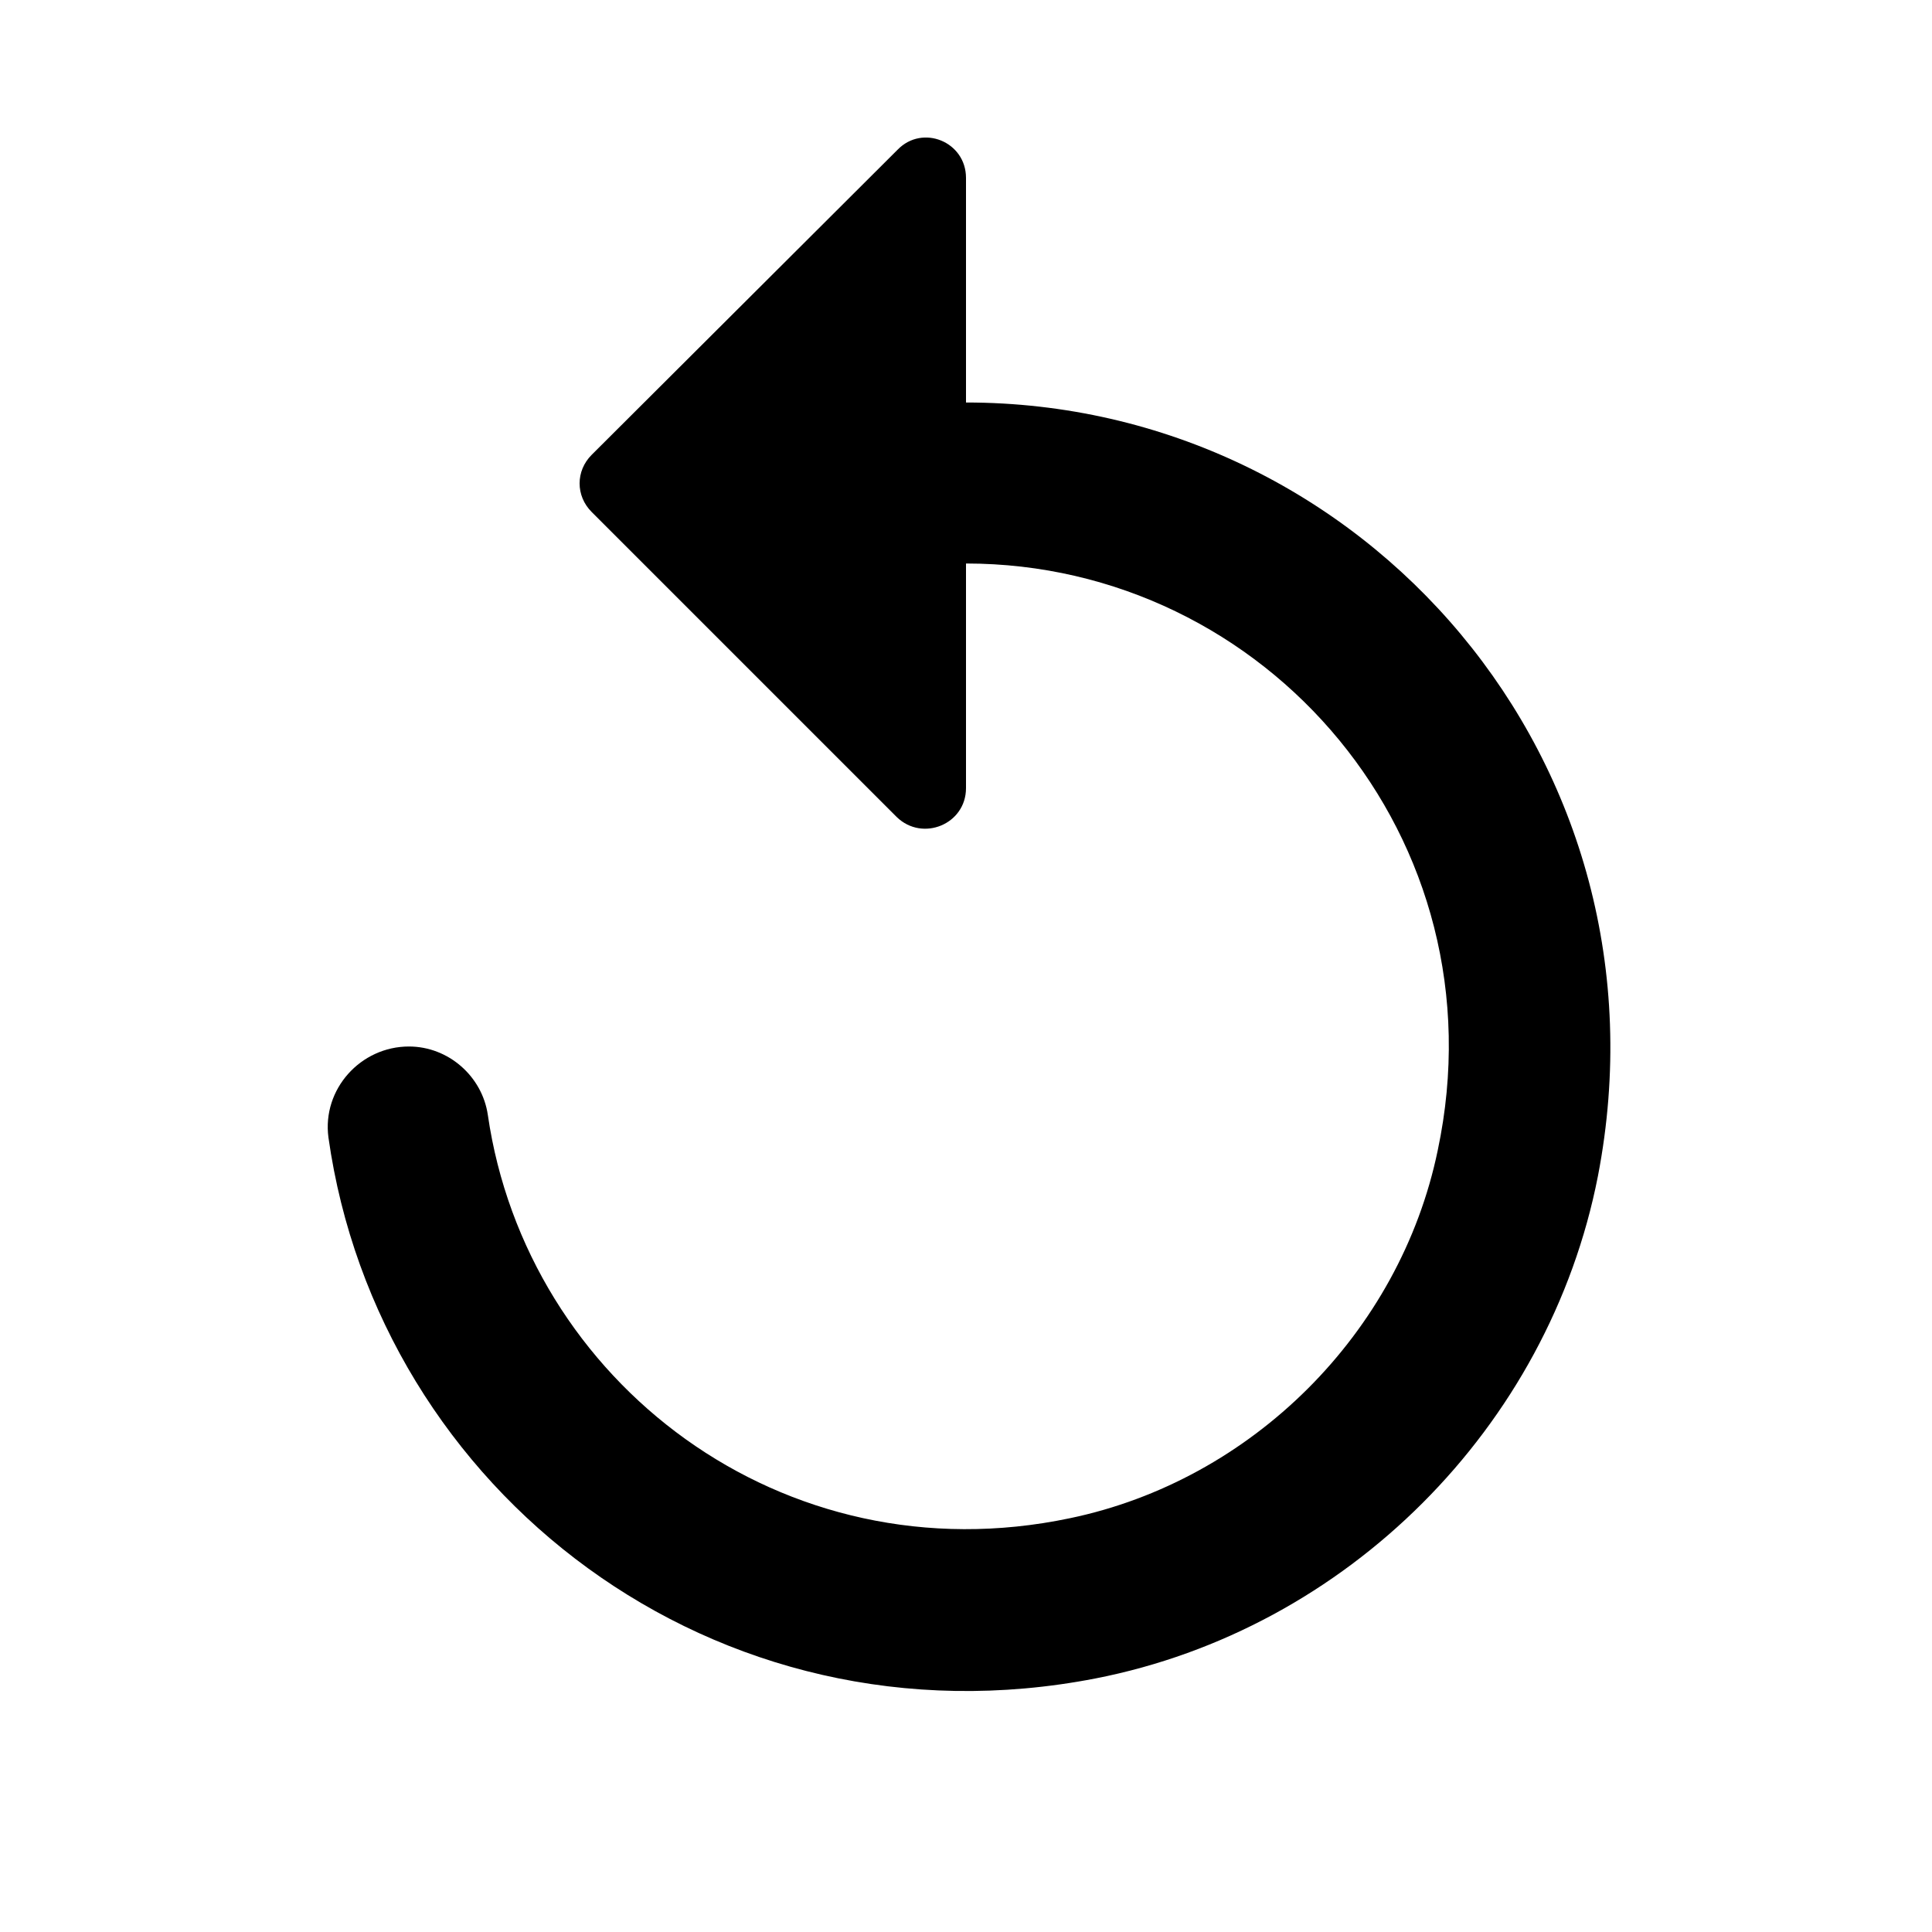
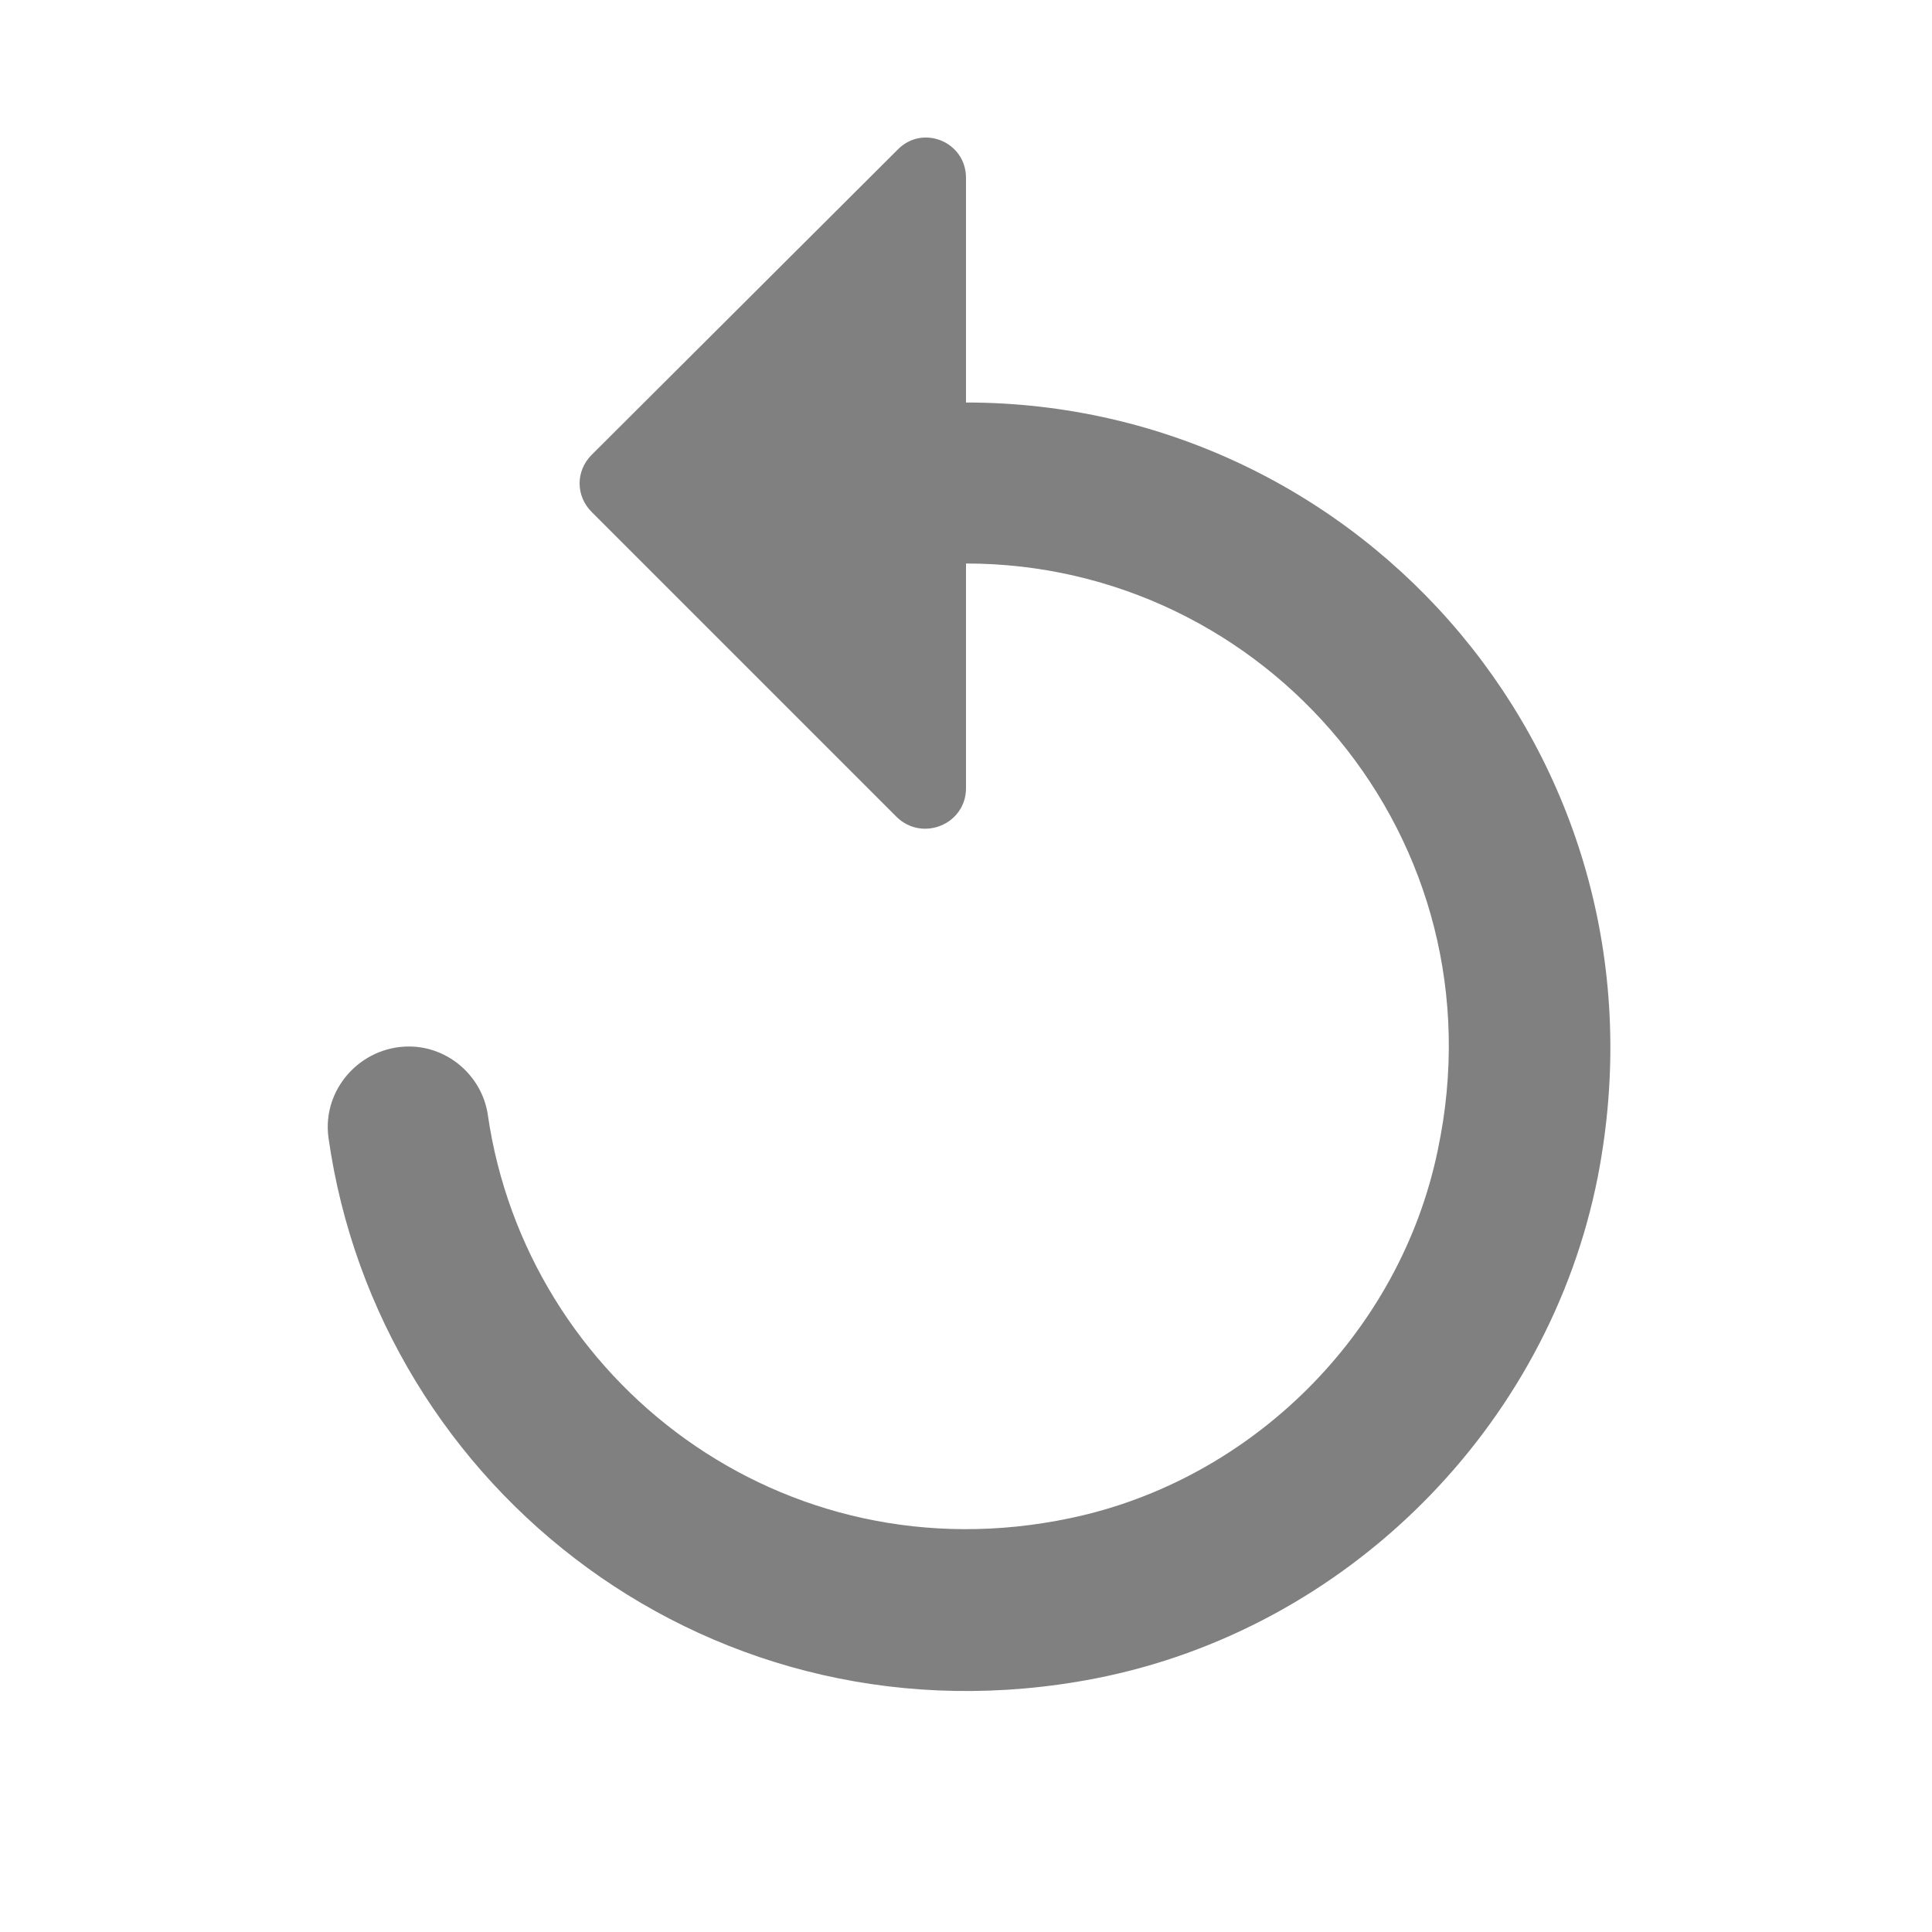
- <svg xmlns="http://www.w3.org/2000/svg" version="1.1" x="0px" y="0px" width="24px" height="24px" viewBox="0 0 24 24" enable-background="new 0 0 24 24" xml:space="preserve">
+ <svg xmlns="http://www.w3.org/2000/svg" version="1.1" x="0px" y="0px" width="24px" height="24px" viewBox="0 0 24 24" enable-background="new 0 0 24 24" xml:space="preserve" fill="grey">
  <g id="Bounding_Boxes" display="none">
    <rect display="inline" fill="none" width="24" height="24" />
    <rect display="inline" fill="none" width="24" height="24" />
    <rect display="inline" fill="none" width="24" height="24" />
  </g>
  <g id="Rounded">
    <path d="M12,5V2.21c0-0.45-0.54-0.67-0.85-0.35L7.35,5.65c-0.2,0.2-0.2,0.51,0,0.71l3.79,3.79C11.46,10.46,12,10.24,12,9.79V7   c3.73,0,6.68,3.42,5.86,7.29c-0.47,2.27-2.31,4.1-4.57,4.57c-3.57,0.75-6.75-1.7-7.23-5.01C5.99,13.37,5.57,13,5.08,13h0   c-0.6,0-1.08,0.53-1,1.13c0.62,4.39,4.8,7.64,9.53,6.72c3.12-0.61,5.63-3.12,6.24-6.24C20.84,9.48,16.94,5,12,5z" />
  </g>
</svg>
